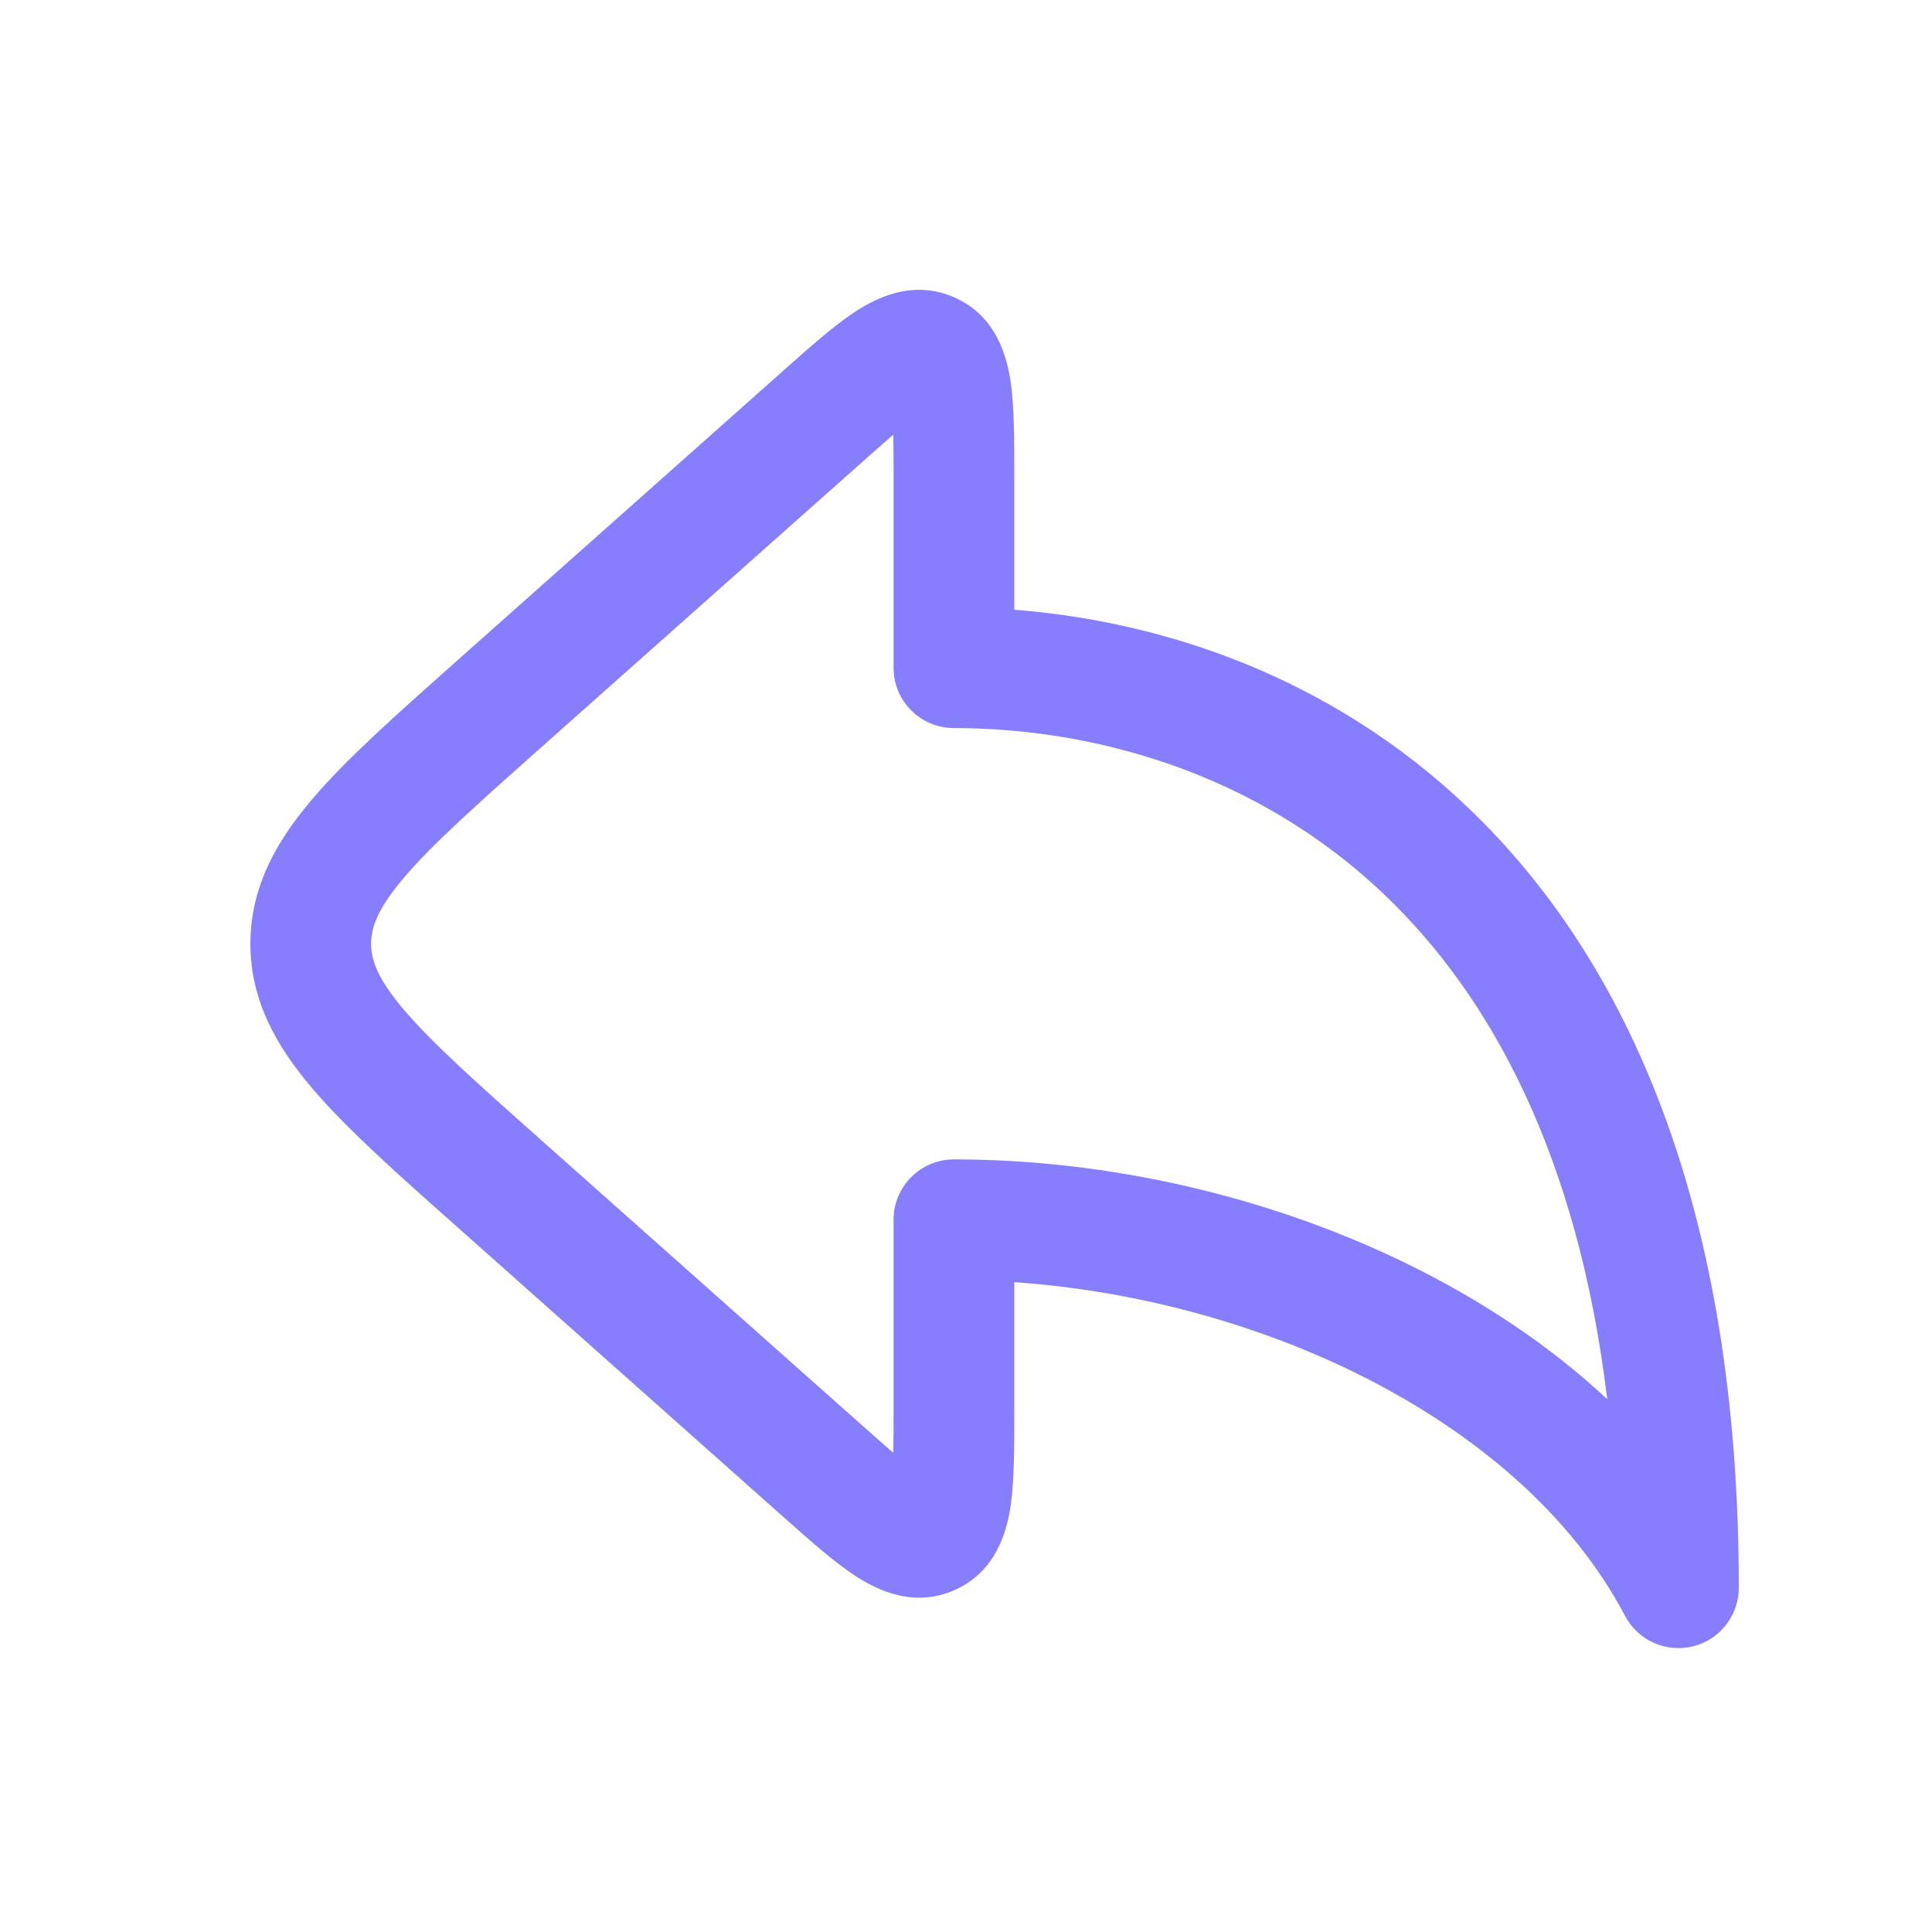
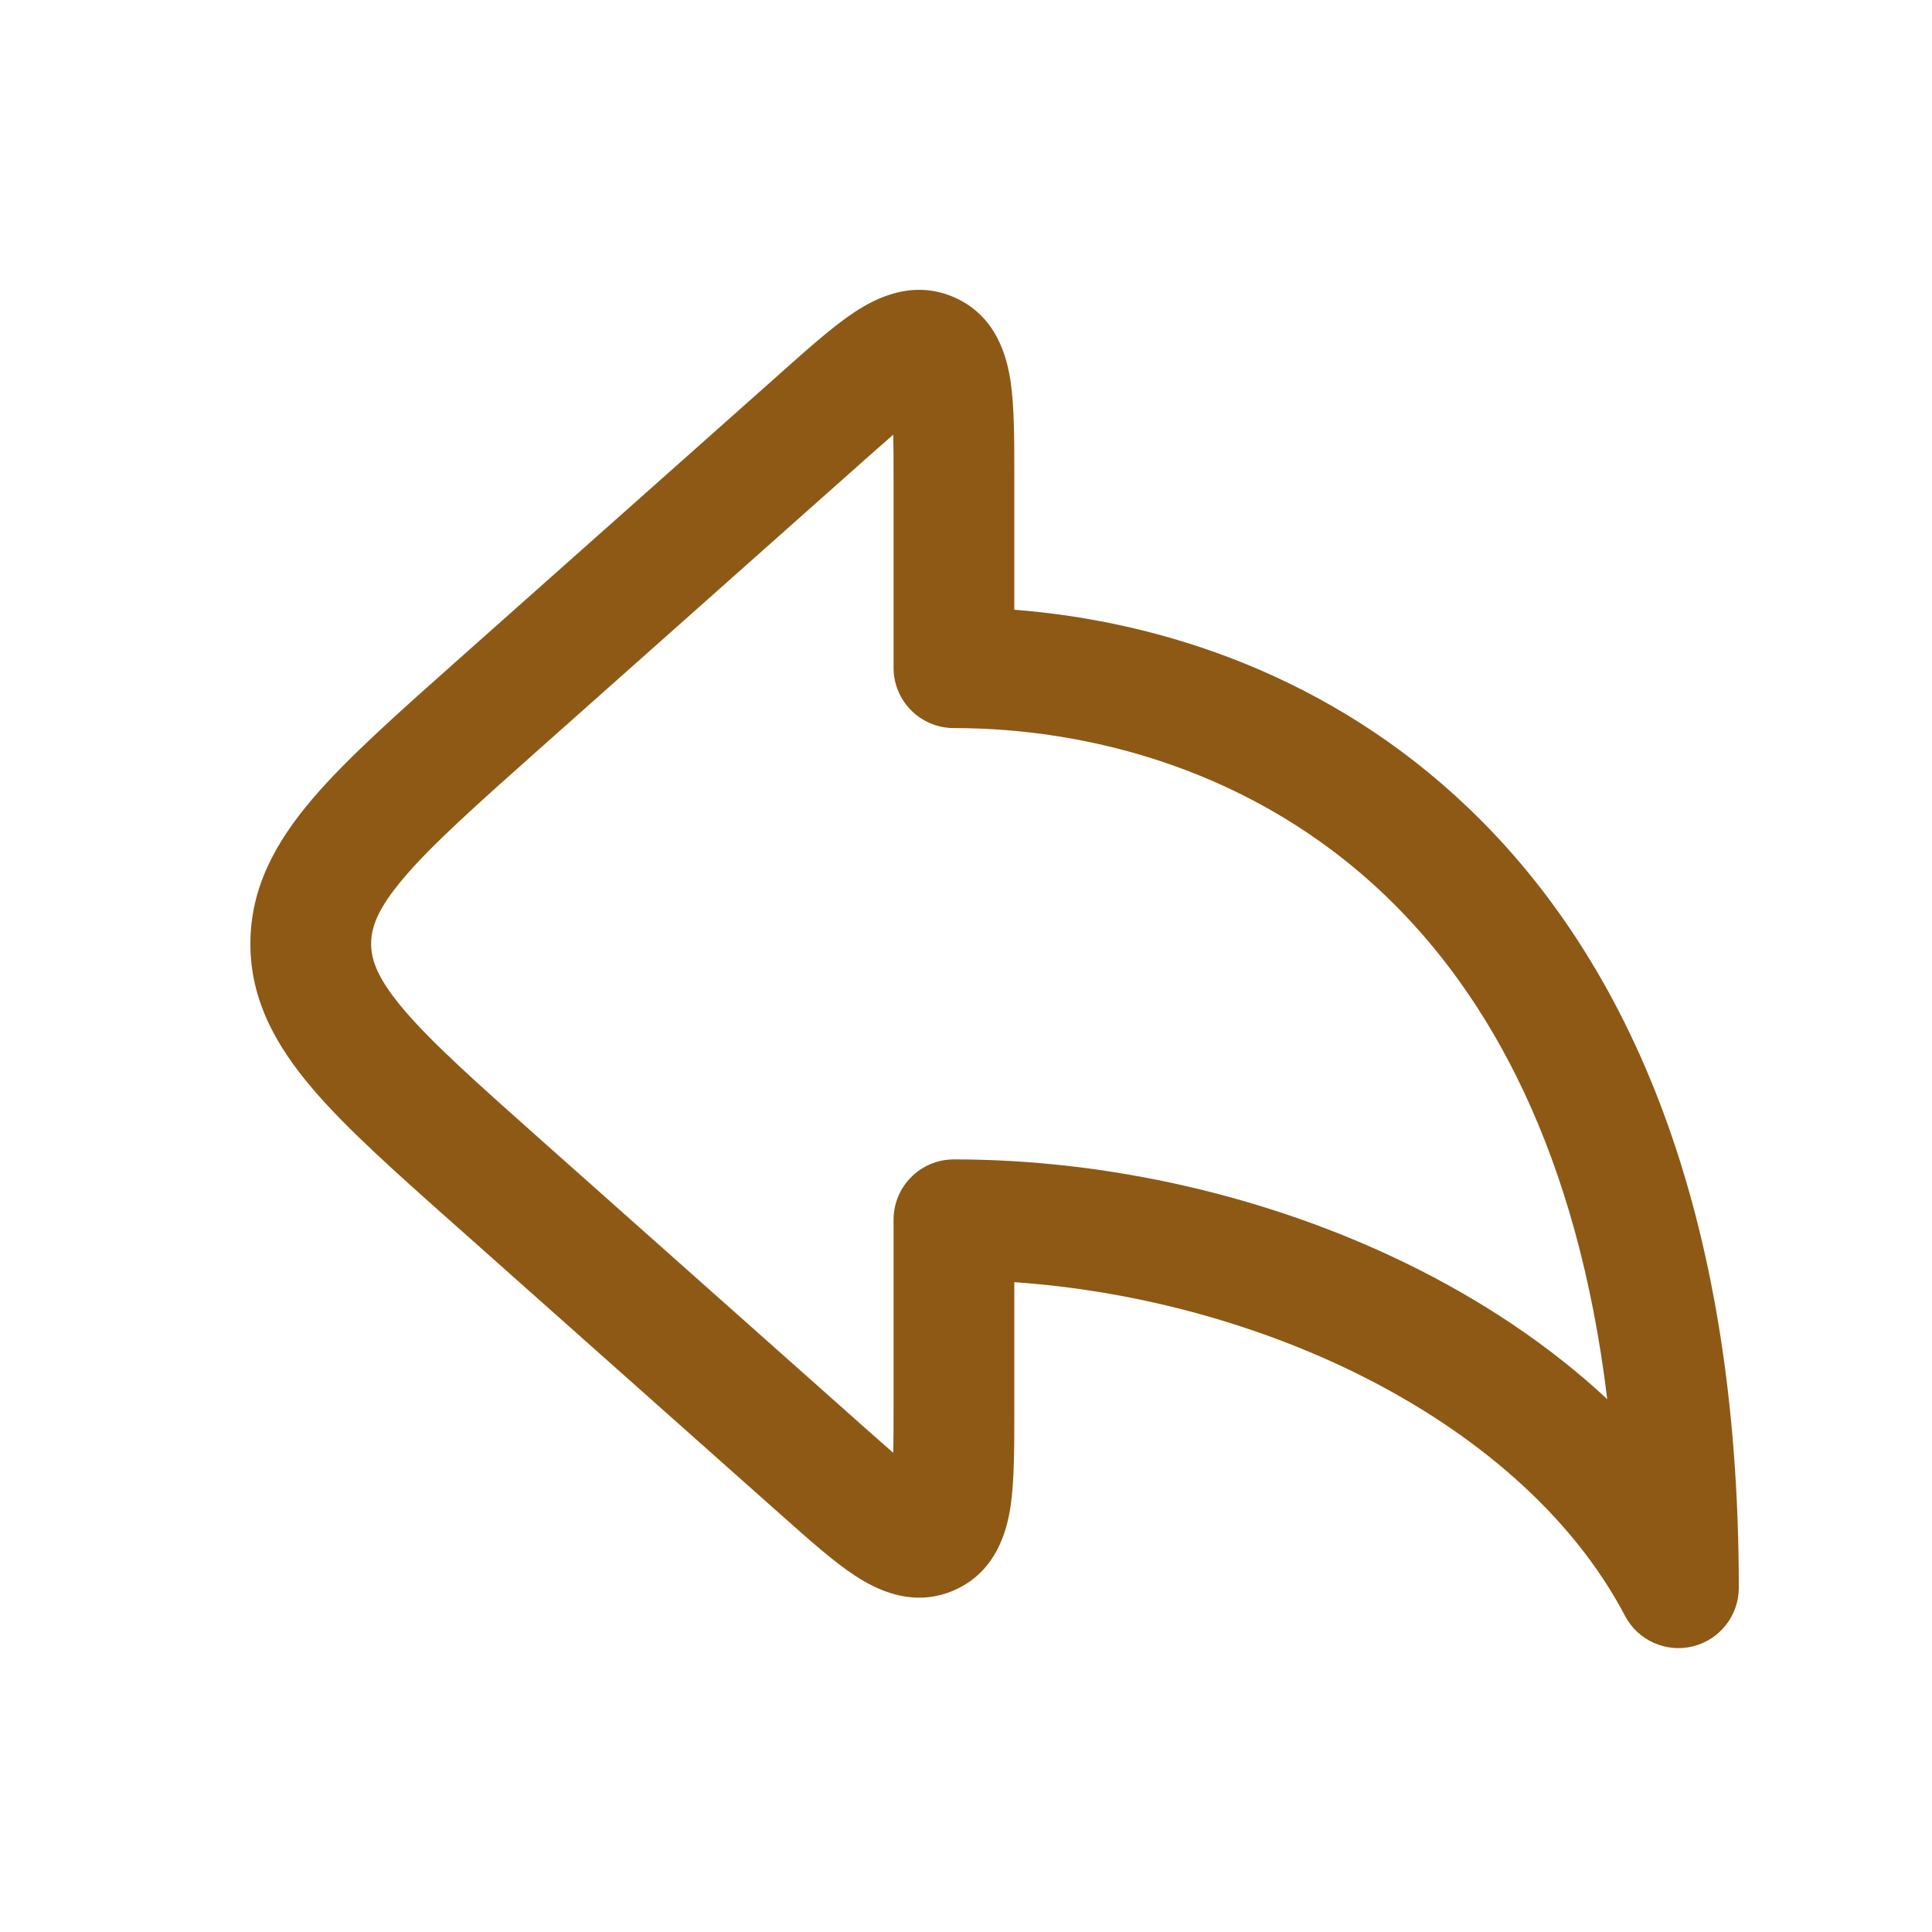
<svg xmlns="http://www.w3.org/2000/svg" width="20" height="20" viewBox="0 0 20 20" fill="none">
-   <path fill-rule="evenodd" clip-rule="evenodd" d="M8.105 3.84C8.094 3.85 8.084 3.859 8.073 3.869L4.728 6.842C4.104 7.397 3.586 7.856 3.231 8.274C2.858 8.713 2.592 9.185 2.592 9.77C2.592 10.354 2.858 10.826 3.231 11.265C3.586 11.683 4.104 12.143 4.728 12.697L8.073 15.671C8.084 15.68 8.094 15.69 8.105 15.699C8.375 15.94 8.628 16.164 8.846 16.308C9.06 16.449 9.449 16.654 9.885 16.459C10.321 16.263 10.426 15.835 10.463 15.582C10.5 15.323 10.5 14.985 10.5 14.624C10.5 14.609 10.5 14.595 10.5 14.581V13.273C11.71 13.357 12.935 13.678 14.008 14.2C15.268 14.815 16.275 15.686 16.822 16.727C16.955 16.981 17.245 17.112 17.525 17.043C17.804 16.974 18 16.724 18 16.436C18 12.502 16.849 9.94 15.203 8.366C13.768 6.993 12.02 6.43 10.5 6.312V4.959C10.5 4.944 10.5 4.93 10.5 4.916C10.5 4.554 10.5 4.216 10.463 3.958C10.426 3.704 10.321 3.276 9.885 3.081C9.449 2.885 9.06 3.09 8.846 3.231C8.628 3.375 8.375 3.6 8.105 3.84ZM9.247 4.5C9.153 4.581 9.041 4.681 8.903 4.803L5.593 7.745C4.925 8.339 4.475 8.741 4.183 9.084C3.903 9.413 3.842 9.606 3.842 9.77C3.842 9.933 3.903 10.126 4.183 10.455C4.475 10.798 4.925 11.2 5.593 11.794L8.903 14.736C9.041 14.858 9.153 14.958 9.247 15.039C9.25 14.915 9.25 14.764 9.25 14.581V12.627C9.25 12.281 9.53 12.002 9.875 12.002C11.469 12.002 13.125 12.38 14.555 13.077C15.321 13.45 16.034 13.921 16.638 14.484C16.331 11.944 15.423 10.306 14.339 9.269C12.989 7.977 11.283 7.537 9.875 7.537C9.53 7.537 9.25 7.258 9.25 6.912V4.959C9.25 4.775 9.25 4.624 9.247 4.5Z" fill="#877EFF" />
+   <path fill-rule="evenodd" clip-rule="evenodd" d="M8.105 3.84C8.094 3.85 8.084 3.859 8.073 3.869L4.728 6.842C4.104 7.397 3.586 7.856 3.231 8.274C2.858 8.713 2.592 9.185 2.592 9.77C2.592 10.354 2.858 10.826 3.231 11.265C3.586 11.683 4.104 12.143 4.728 12.697L8.073 15.671C8.084 15.68 8.094 15.69 8.105 15.699C8.375 15.94 8.628 16.164 8.846 16.308C9.06 16.449 9.449 16.654 9.885 16.459C10.321 16.263 10.426 15.835 10.463 15.582C10.5 15.323 10.5 14.985 10.5 14.624C10.5 14.609 10.5 14.595 10.5 14.581V13.273C11.71 13.357 12.935 13.678 14.008 14.2C15.268 14.815 16.275 15.686 16.822 16.727C16.955 16.981 17.245 17.112 17.525 17.043C17.804 16.974 18 16.724 18 16.436C18 12.502 16.849 9.94 15.203 8.366C13.768 6.993 12.02 6.43 10.5 6.312V4.959C10.5 4.944 10.5 4.93 10.5 4.916C10.5 4.554 10.5 4.216 10.463 3.958C10.426 3.704 10.321 3.276 9.885 3.081C9.449 2.885 9.06 3.09 8.846 3.231C8.628 3.375 8.375 3.6 8.105 3.84ZM9.247 4.5C9.153 4.581 9.041 4.681 8.903 4.803L5.593 7.745C4.925 8.339 4.475 8.741 4.183 9.084C3.903 9.413 3.842 9.606 3.842 9.77C3.842 9.933 3.903 10.126 4.183 10.455C4.475 10.798 4.925 11.2 5.593 11.794L8.903 14.736C9.041 14.858 9.153 14.958 9.247 15.039C9.25 14.915 9.25 14.764 9.25 14.581V12.627C9.25 12.281 9.53 12.002 9.875 12.002C11.469 12.002 13.125 12.38 14.555 13.077C15.321 13.45 16.034 13.921 16.638 14.484C16.331 11.944 15.423 10.306 14.339 9.269C12.989 7.977 11.283 7.537 9.875 7.537C9.53 7.537 9.25 7.258 9.25 6.912V4.959C9.25 4.775 9.25 4.624 9.247 4.5Z" fill="#8E5915" />
</svg>
